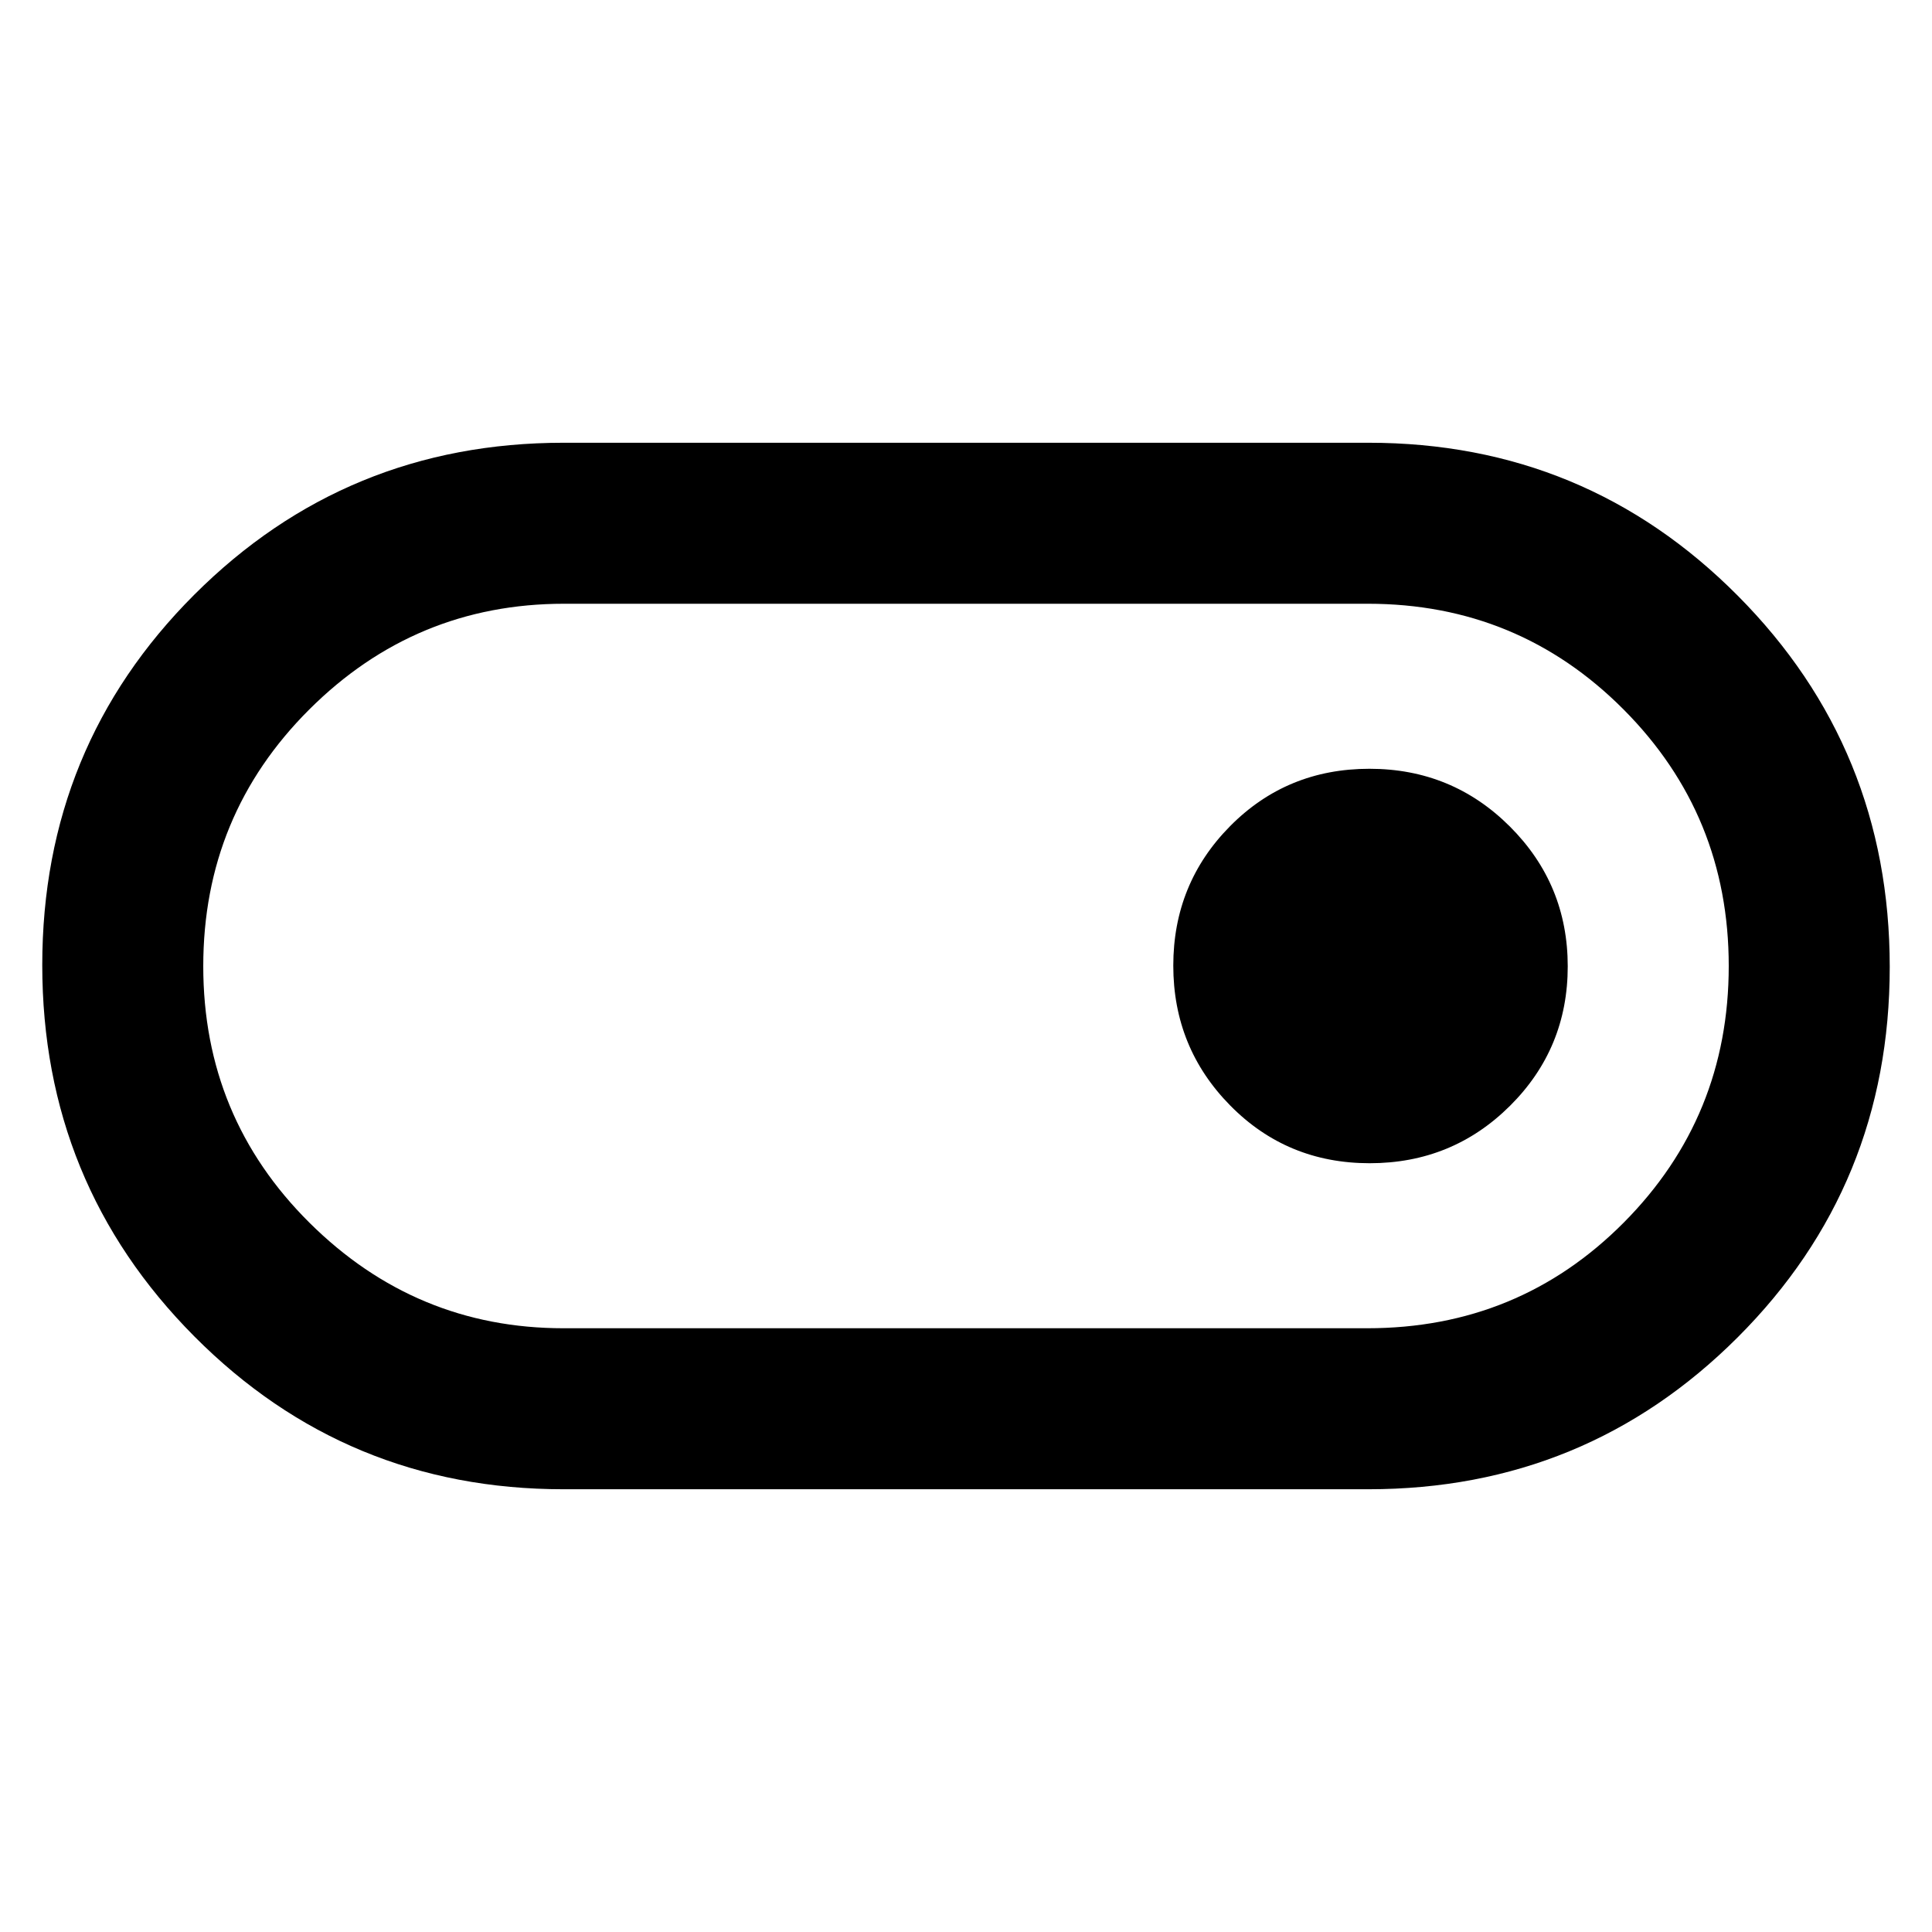
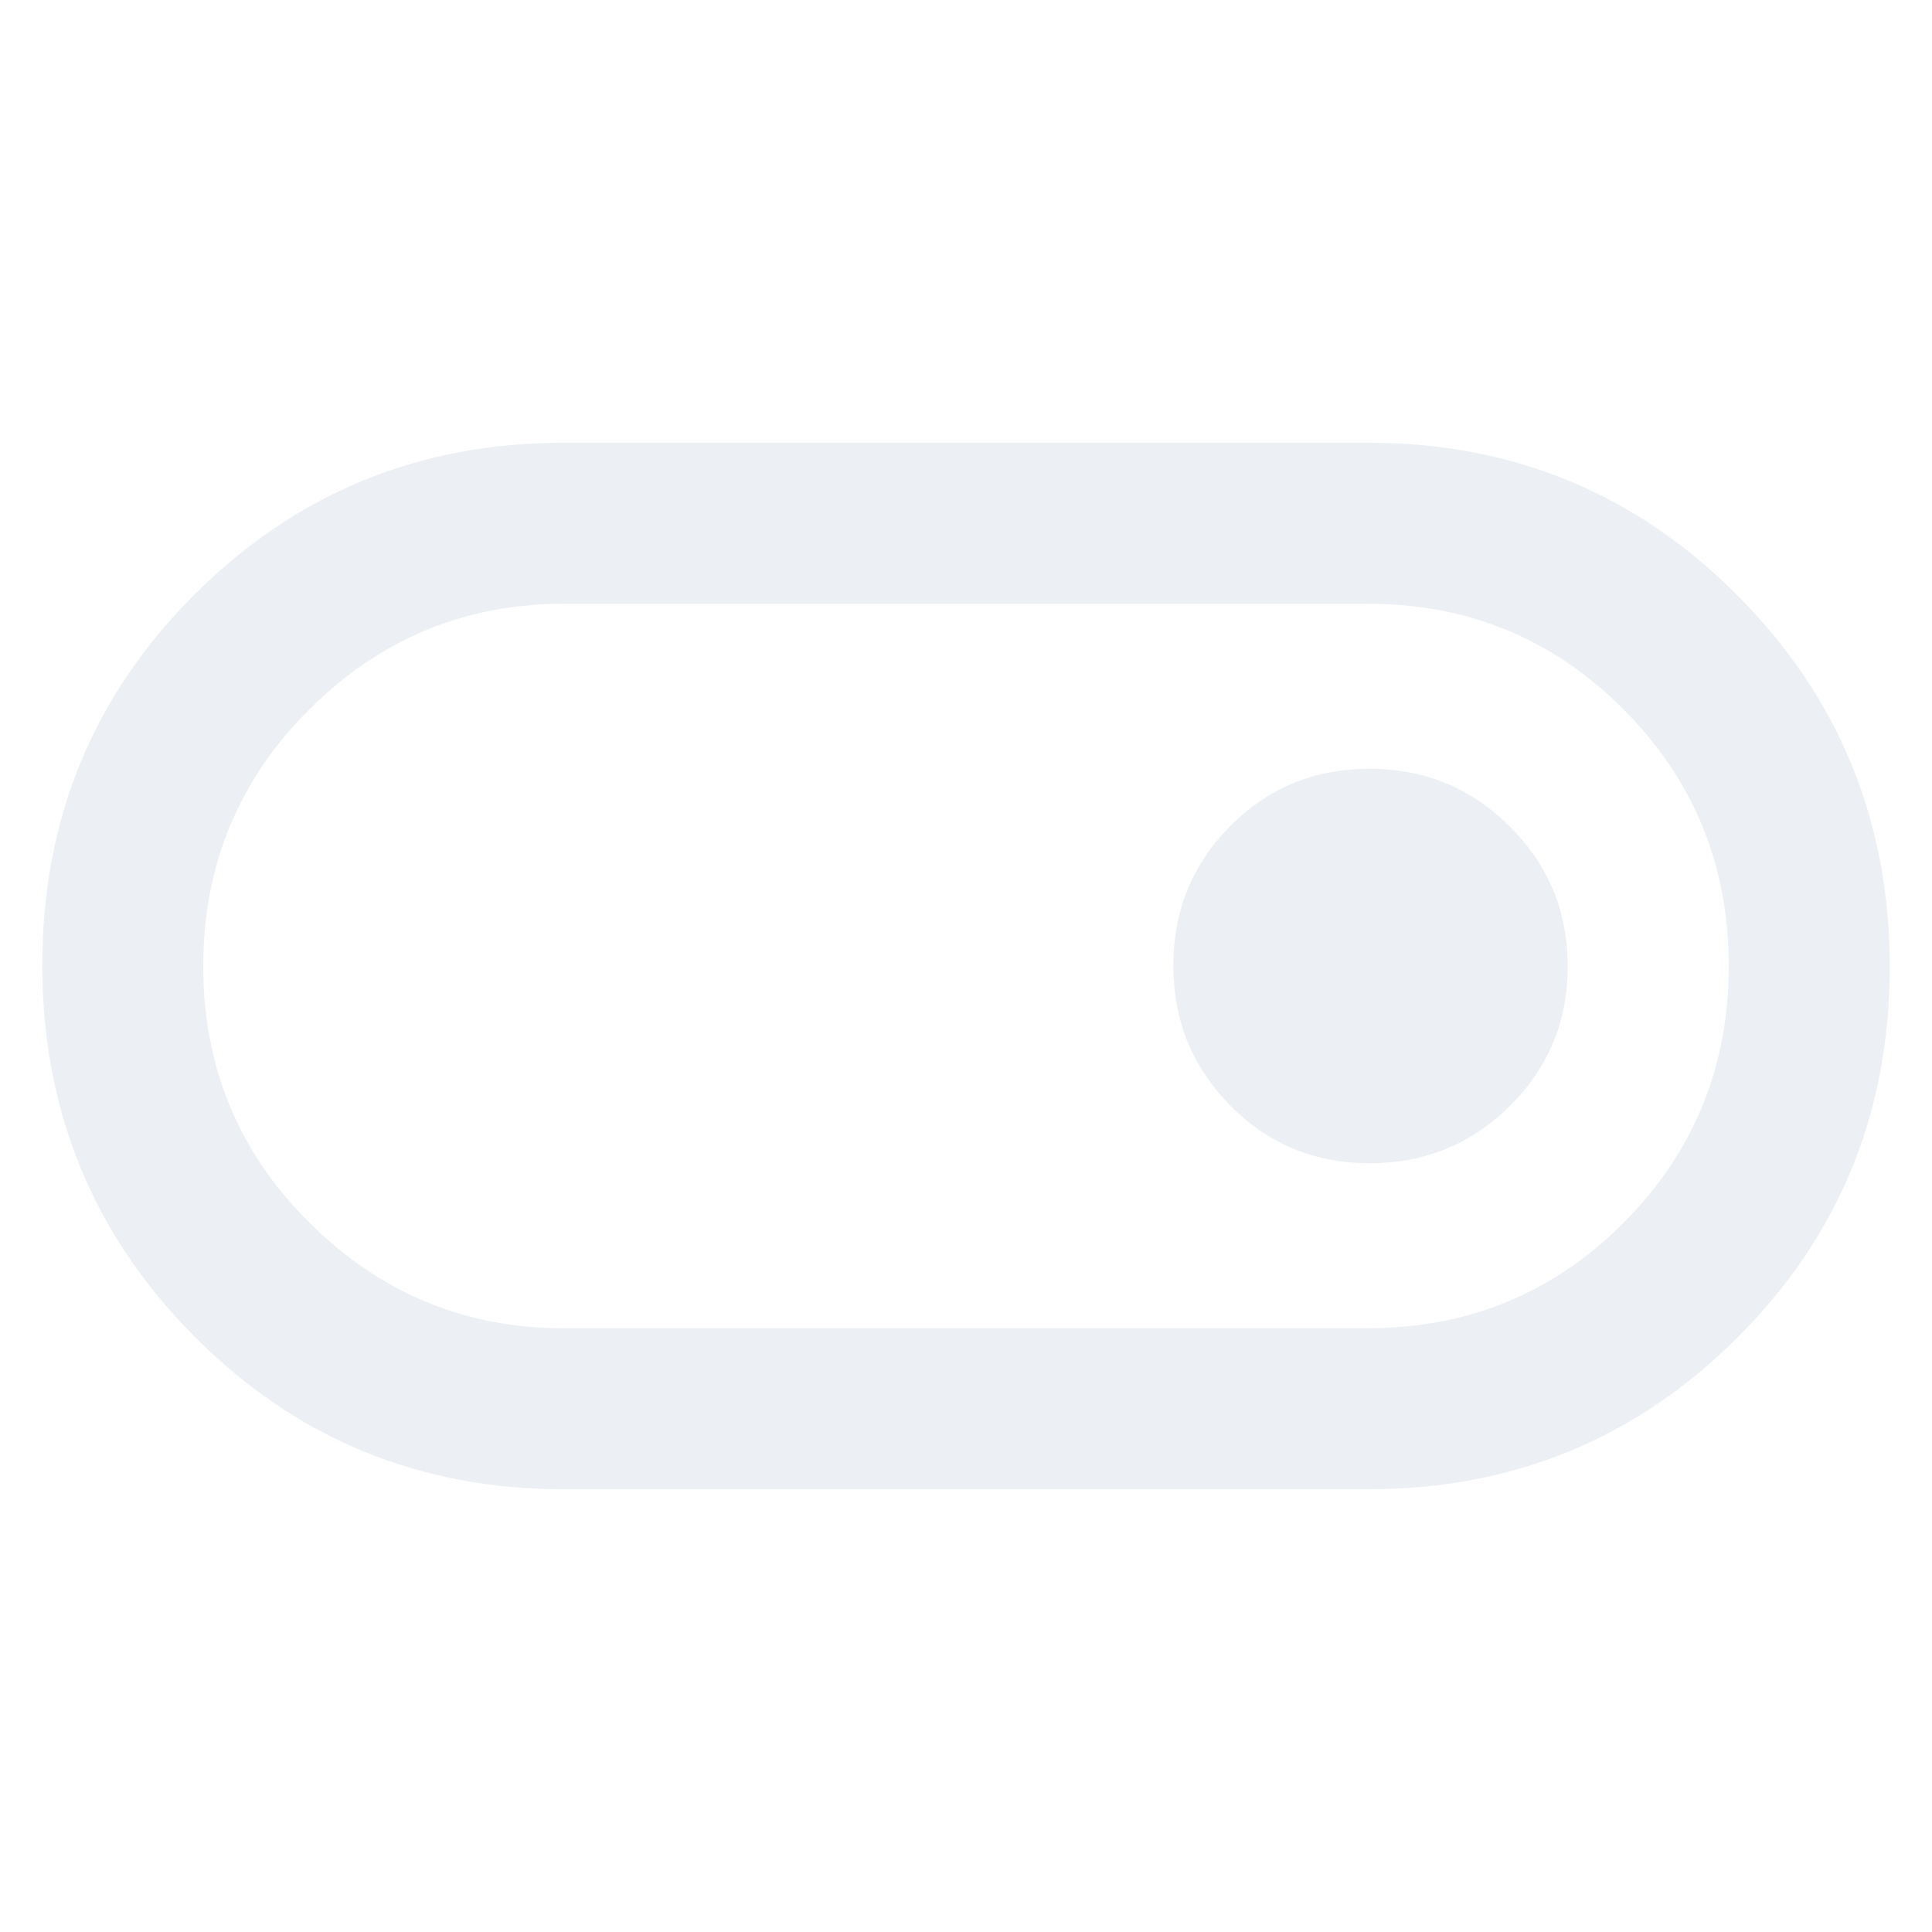
- <svg xmlns="http://www.w3.org/2000/svg" height="48" viewBox="0 -960 960 960" width="48">
+ <svg xmlns="http://www.w3.org/2000/svg" fill="#eceff4" height="48" viewBox="0 -960 960 960" width="48">
  <path d="M280-220q-107.917 0-183.458-75.971Q21-371.941 21-480.471 21-589 96.542-664.5 172.083-740 280-740h400q107.917 0 183.458 75.971Q939-588.059 939-479.529 939-371 863.458-295.5 787.917-220 680-220H280Zm0-80h399.422q75.235 0 127.407-52.5Q859-405 859-480t-52.29-127.5Q754.42-660 679.714-660H280.292q-73.942 0-126.617 52.536Q101-554.927 101-479.876q0 75.051 52.794 127.463Q206.588-300 280-300Zm400.588-82q41.054 0 69.733-28.532Q779-439.064 779-479.824q0-40.759-28.738-69.468Q721.525-578 680.471-578t-69.263 28.532Q583-520.936 583-480.176q0 40.759 28.267 69.468Q639.534-382 680.588-382ZM480-480Z" />
</svg>
